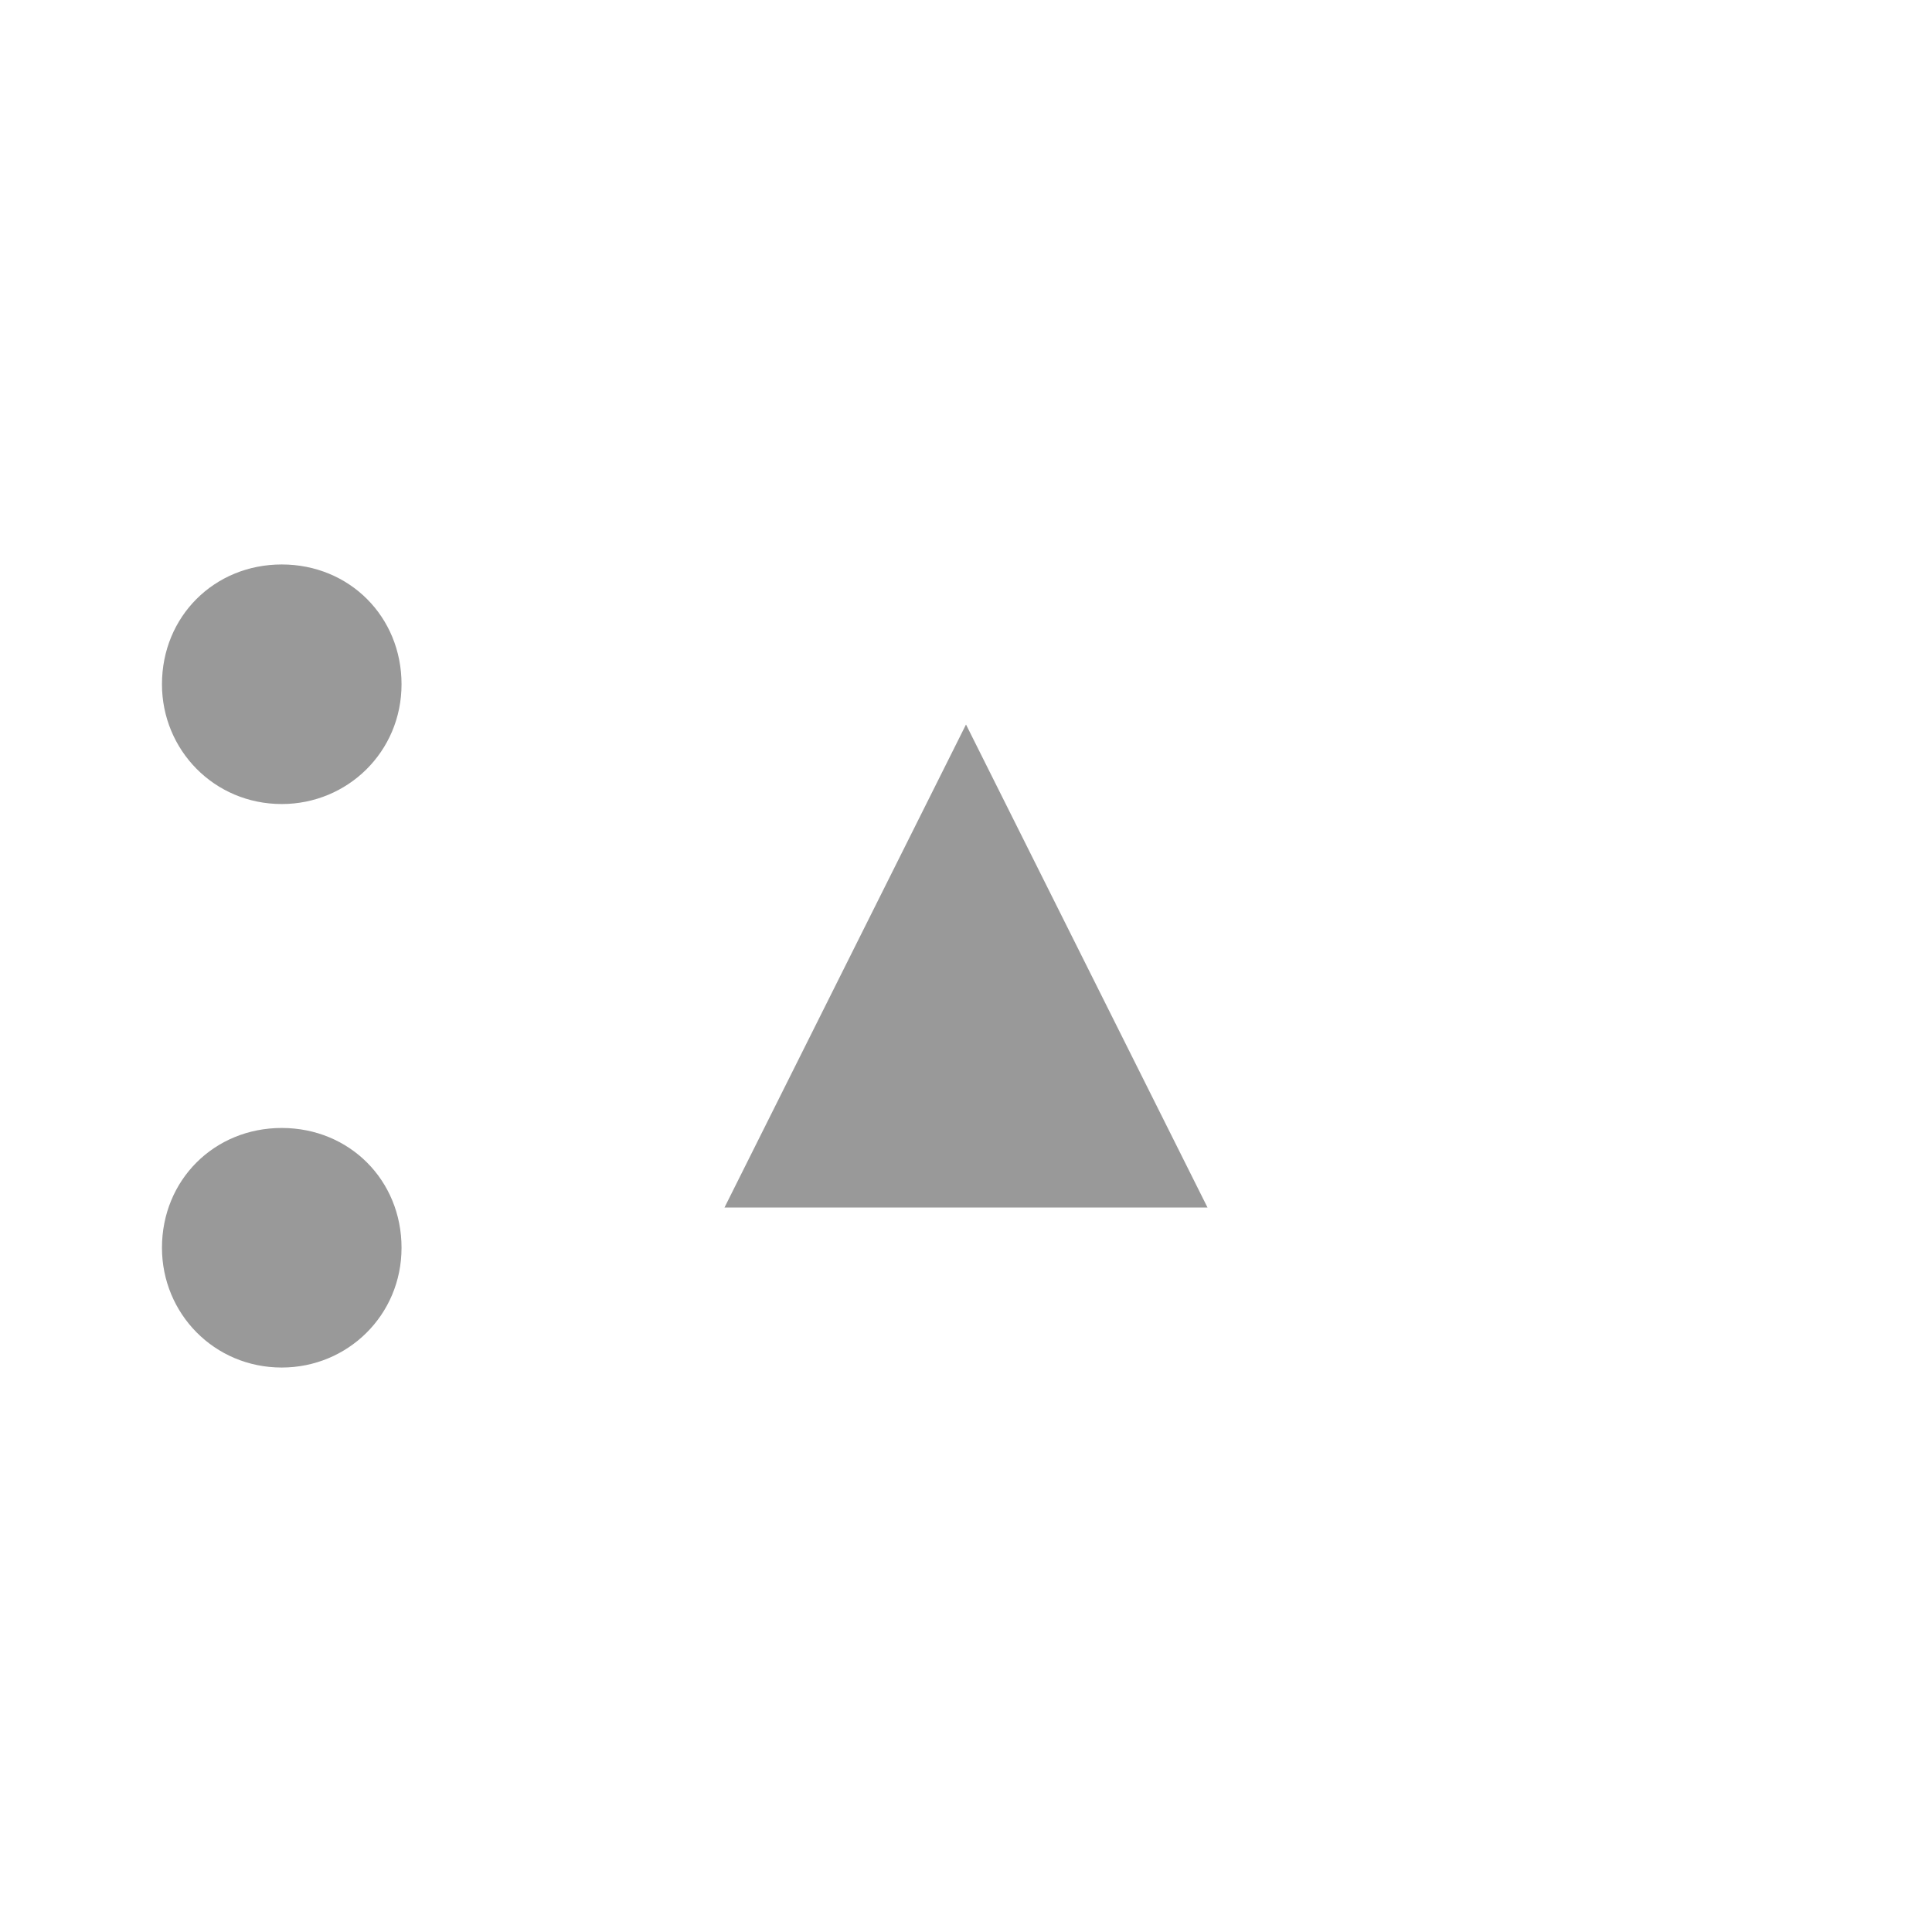
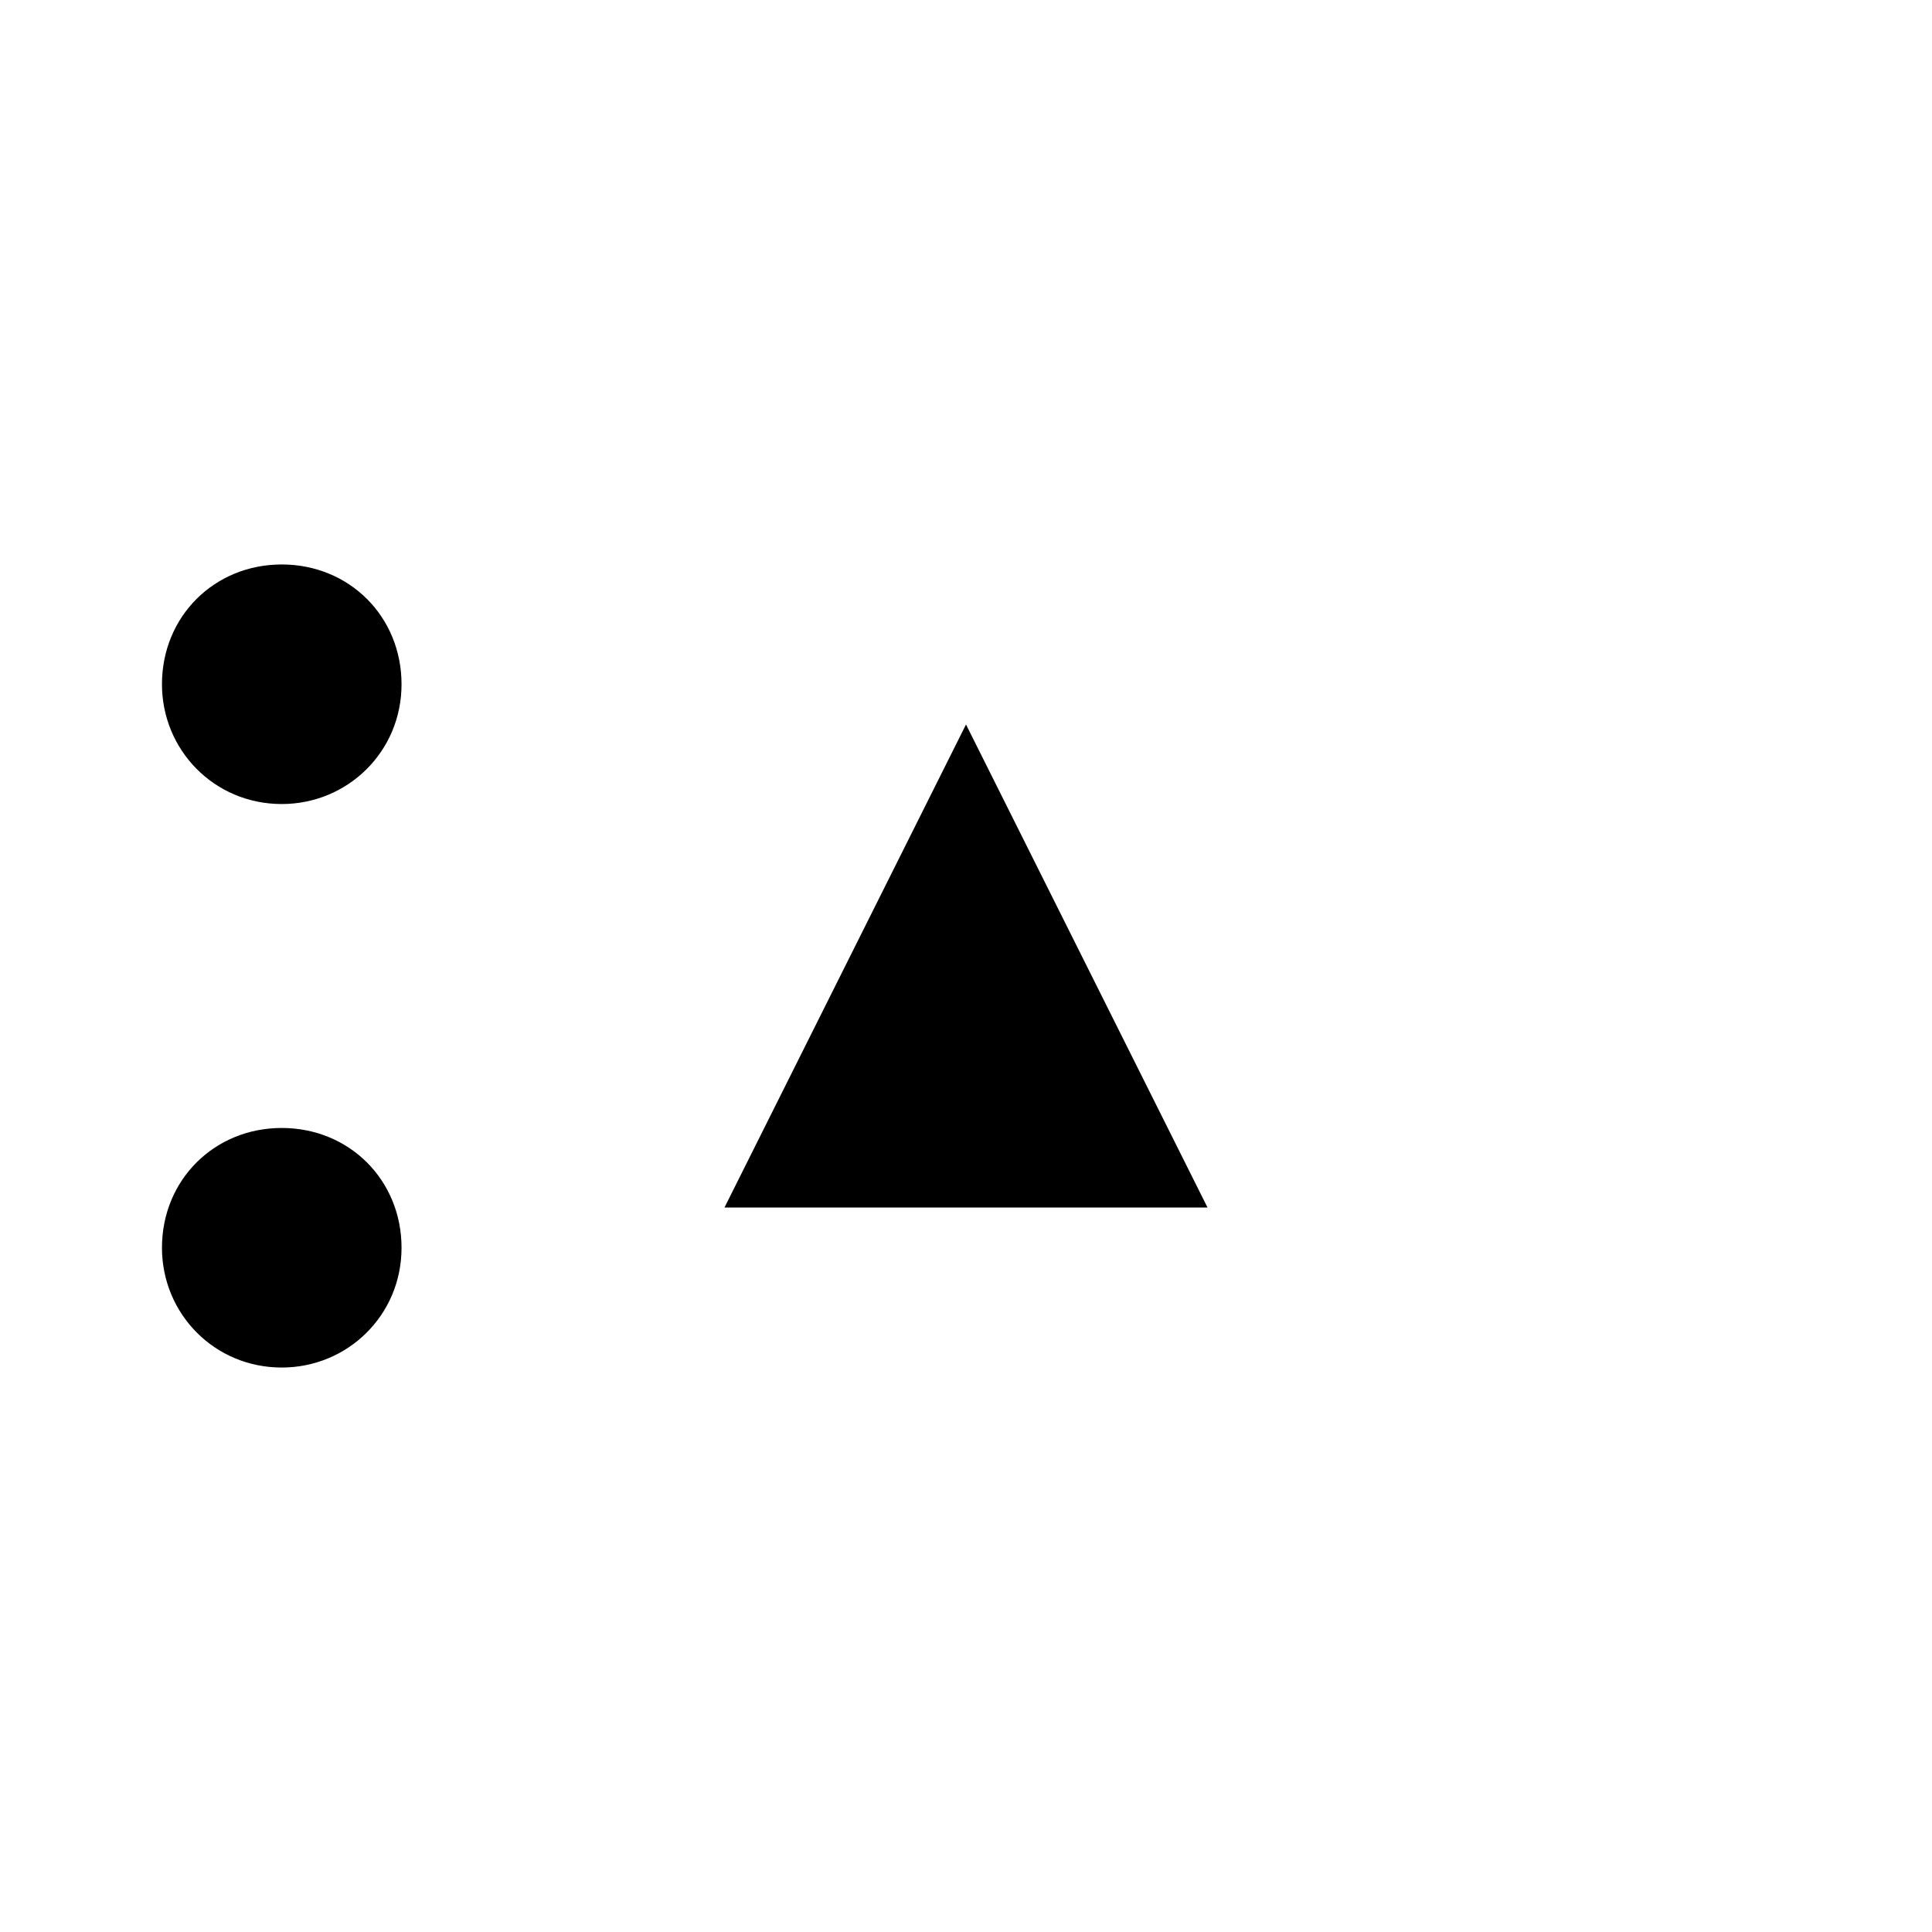
<svg xmlns="http://www.w3.org/2000/svg" width="25.4mm" height="25.4mm" viewBox="0 0 25.4 25.4" version="1.1" id="svg2624">
  <defs id="defs2621" />
  <g id="layer1" transform="translate(-92.38263,-135.8)">
-     <g fill="#999999" stroke="none" id="g2262" transform="matrix(25.4,0,0,-25.4,54.28263,167.55)">
+     <g stroke="none" id="g2262" transform="matrix(25.4,0,0,-25.4,54.28263,167.55)">
      <g transform="translate(2,0.75)" id="g2260">
        <path class="fill" d="m 0,0.125 c 0,0 -0.125,-0.25 -0.125,-0.25 0,0 0.25,0 0.25,0 0,0 -0.125,0.25 -0.125,0.25" id="path2258" />
      </g>
    </g>
-     <g fill="#999999" stroke="none" id="g2268" transform="matrix(25.4,0,0,-25.4,54.8118,168.0792)">
+     <g stroke="none" id="g2268" transform="matrix(25.4,0,0,-25.4,54.8118,168.0792)">
      <g transform="rotate(90,0.5,1.125)" id="g2266">
        <path class="fill" d="M 0,0.062 C 0.035,0.062 0.062,0.035 0.062,0 0.062,-0.035 0.035,-0.062 0,-0.062 c -0.035,0 -0.062,0.028 -0.062,0.062 0,0.035 0.028,0.062 0.062,0.062" id="path2264" />
      </g>
    </g>
-     <g fill="#999999" stroke="none" id="g2274" transform="matrix(25.4,0,0,-25.4,54.8118,167.0208)">
+     <g stroke="none" id="g2274" transform="matrix(25.4,0,0,-25.4,54.8118,167.0208)">
      <g transform="rotate(90,0.375,1.25)" id="g2272">
        <path class="fill" d="M 0,0.062 C 0.035,0.062 0.062,0.035 0.062,0 0.062,-0.035 0.035,-0.062 0,-0.062 c -0.035,0 -0.062,0.028 -0.062,0.062 0,0.035 0.028,0.062 0.062,0.062" id="path2270" />
      </g>
    </g>
  </g>
</svg>
